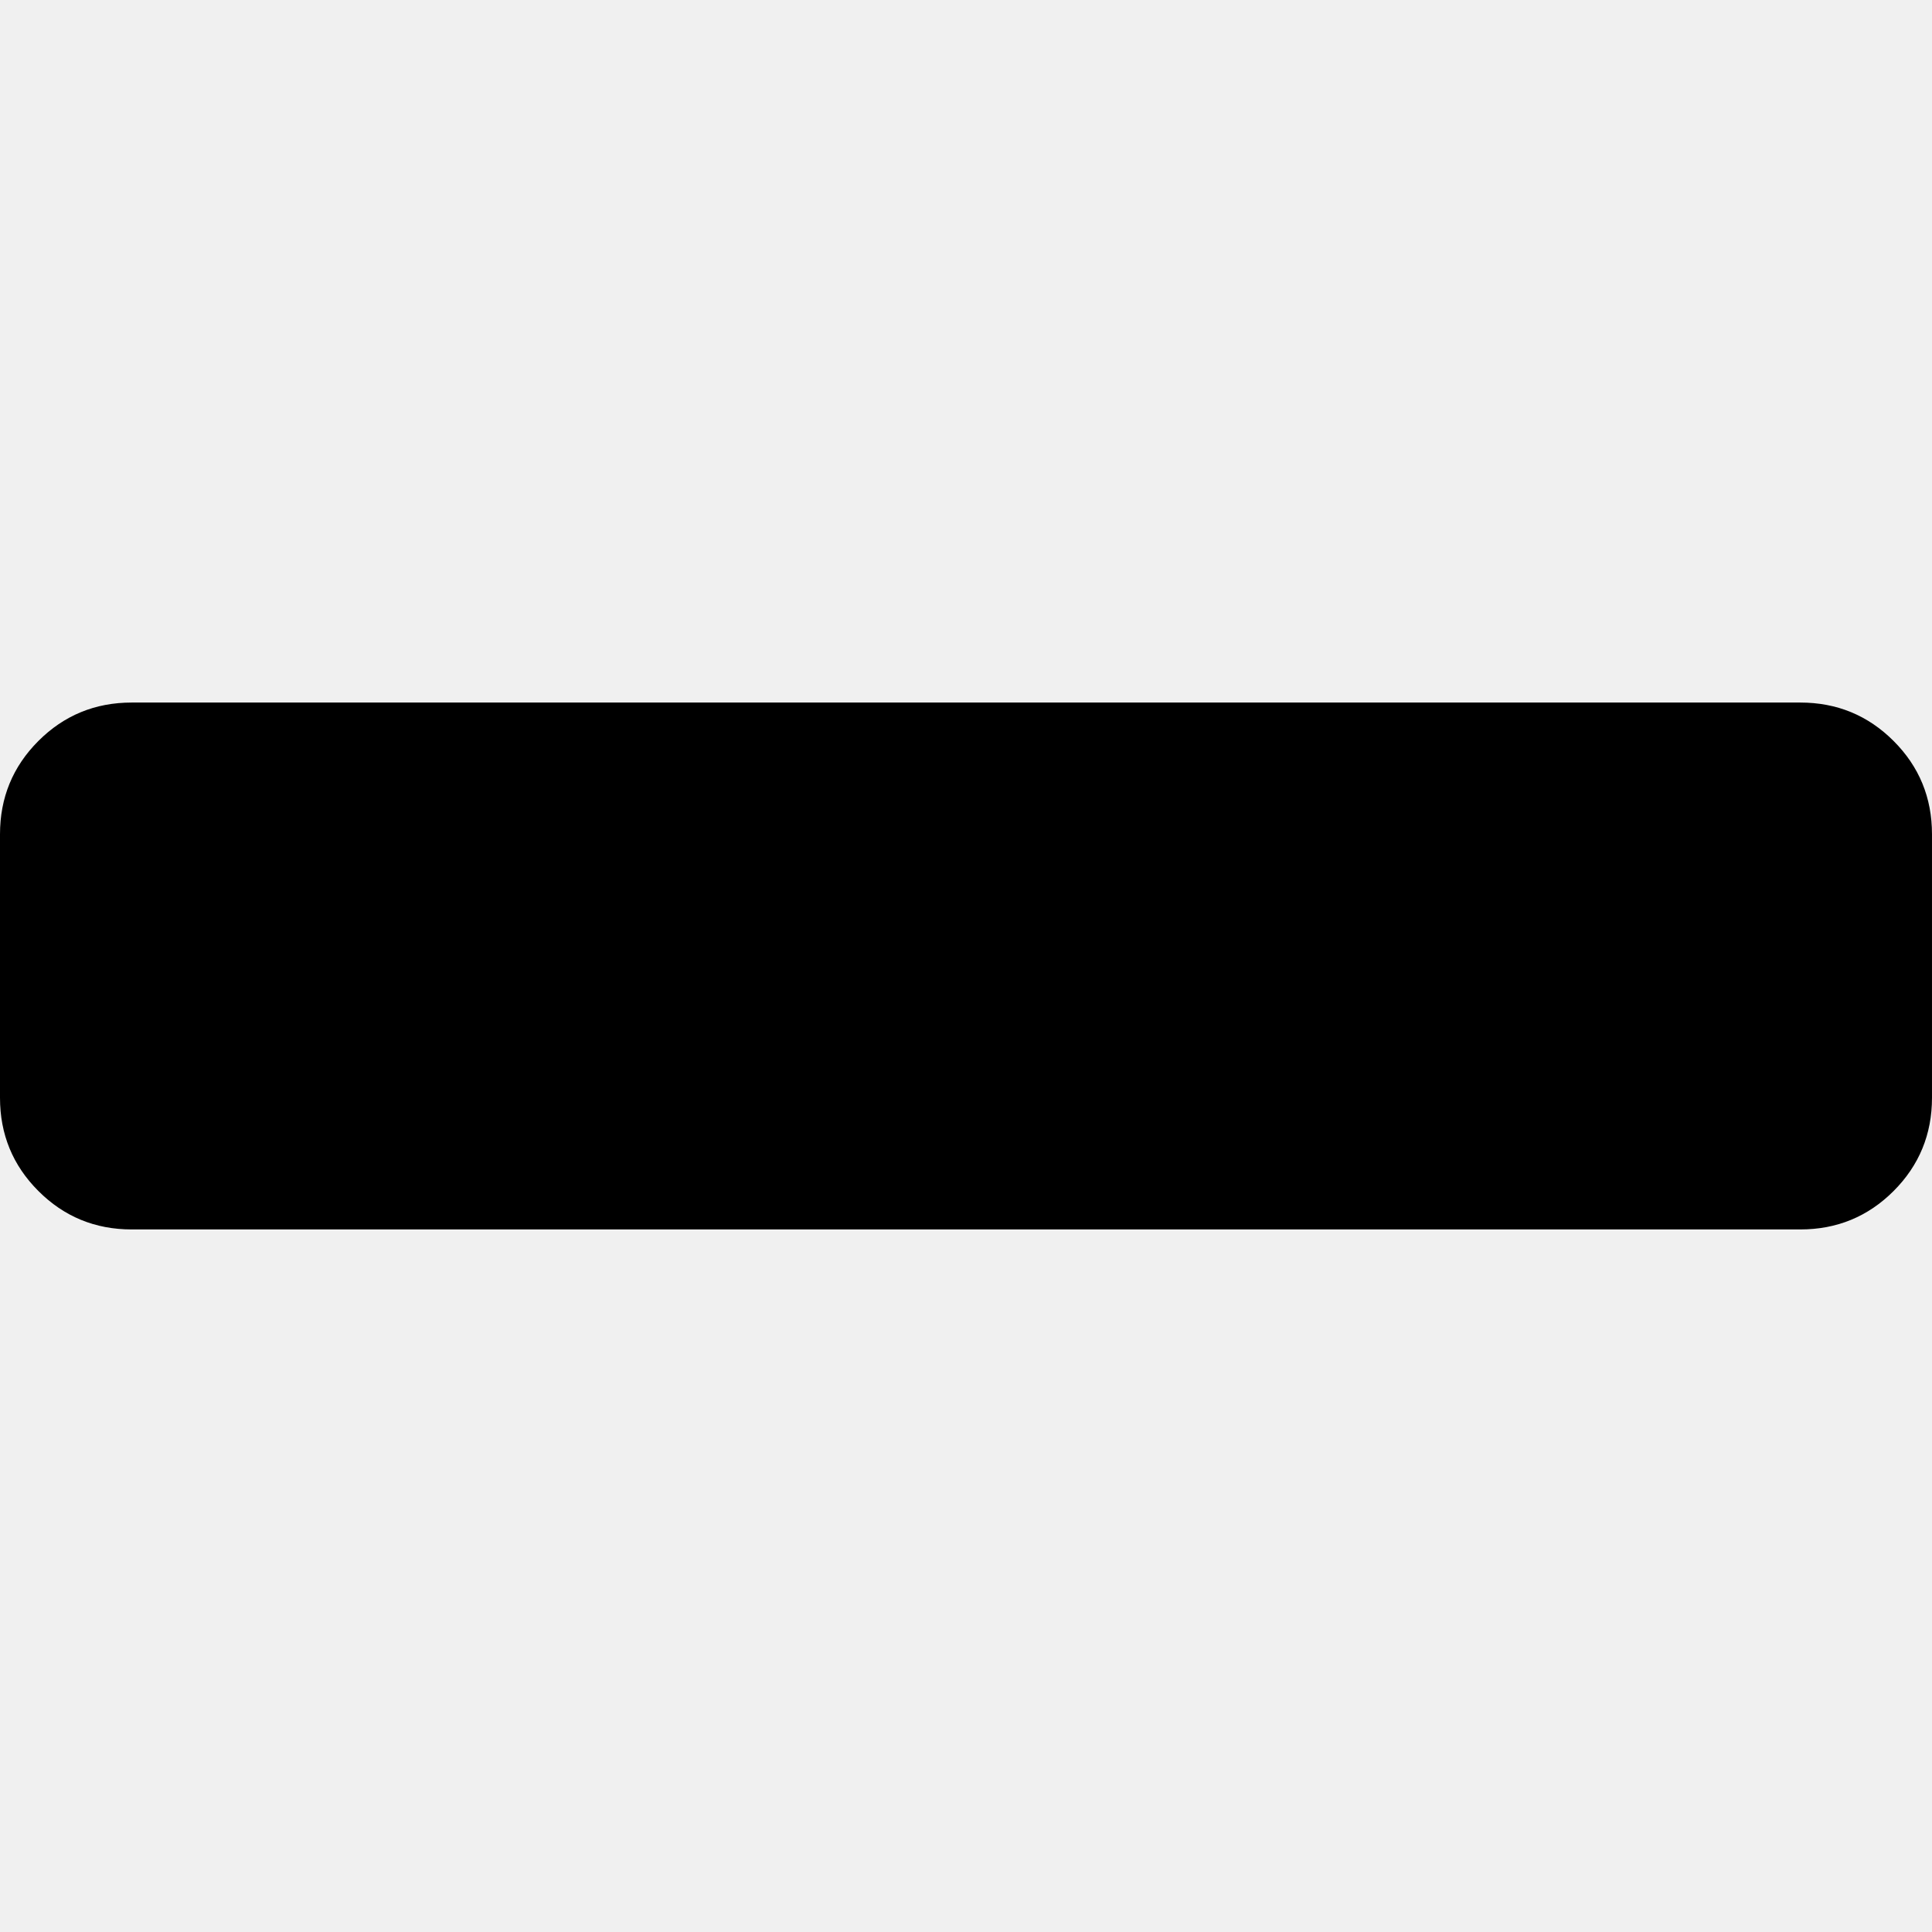
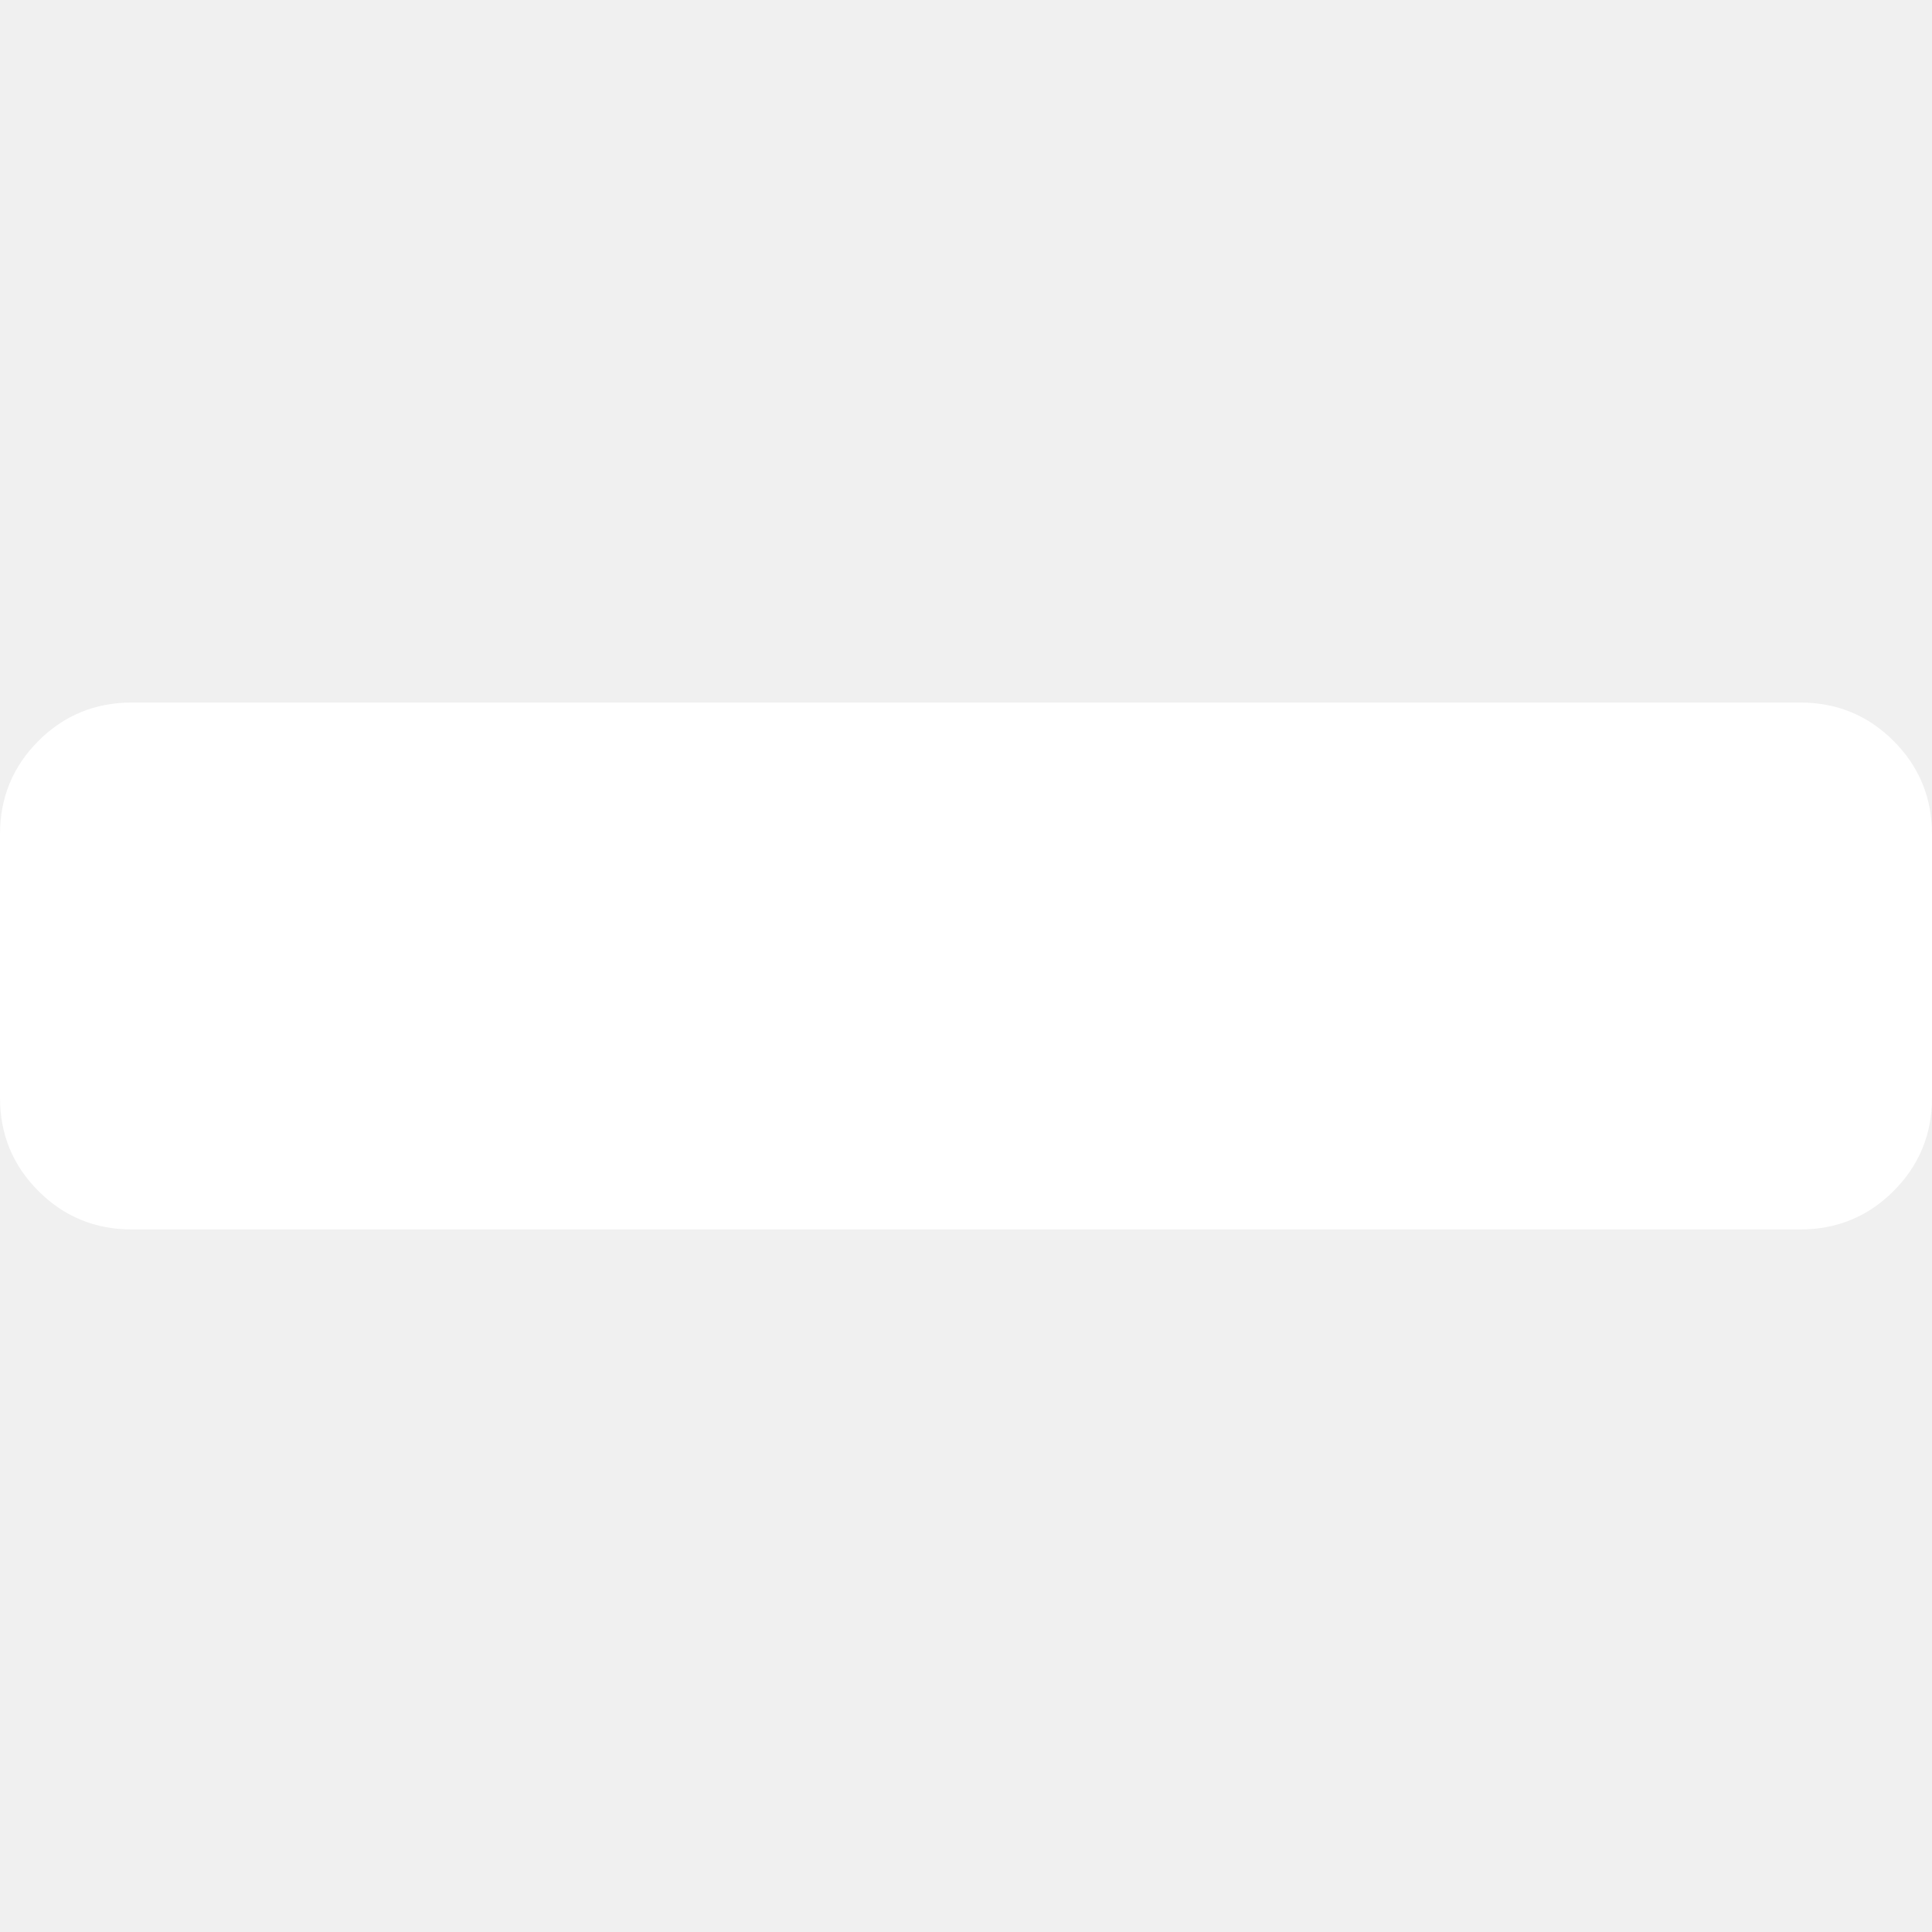
- <svg xmlns="http://www.w3.org/2000/svg" width="401.991" height="401.991" viewBox="0 0 401.991 401.991">
-   <path d="M394 154.174c-5.33-5.33-11.806-7.995-19.417-7.995H27.406c-7.61 0-14.084 2.66-19.414 7.99C2.662 159.5 0 165.97 0 173.586v54.82c0 7.617 2.662 14.086 7.992 19.41 5.33 5.332 11.803 7.994 19.414 7.994h347.176c7.61 0 14.086-2.66 19.417-7.993 5.32-5.324 7.99-11.793 7.99-19.41v-54.82c0-7.615-2.66-14.087-7.99-19.413z" />
+ <svg xmlns="http://www.w3.org/2000/svg" version="1.1" id="Layer_1" x="0px" y="0px" width="401.992px" height="401.992px" viewBox="0 0 401.992 401.992" enable-background="new 0 0 401.992 401.992" xml:space="preserve">
+   <path fill="#FFFFFF" d="M394,154.174c-5.33-5.33-11.806-7.995-19.416-7.995H27.406c-7.61,0-14.084,2.66-19.414,7.99  C2.662,159.5,0,165.97,0,173.586v54.82c0,7.617,2.662,14.086,7.992,19.41c5.33,5.332,11.803,7.994,19.414,7.994h347.176  c7.61,0,14.086-2.66,19.418-7.993c5.32-5.323,7.99-11.793,7.99-19.409v-54.821C401.99,165.972,399.33,159.5,394,154.174L394,154.174  z" />
</svg>
